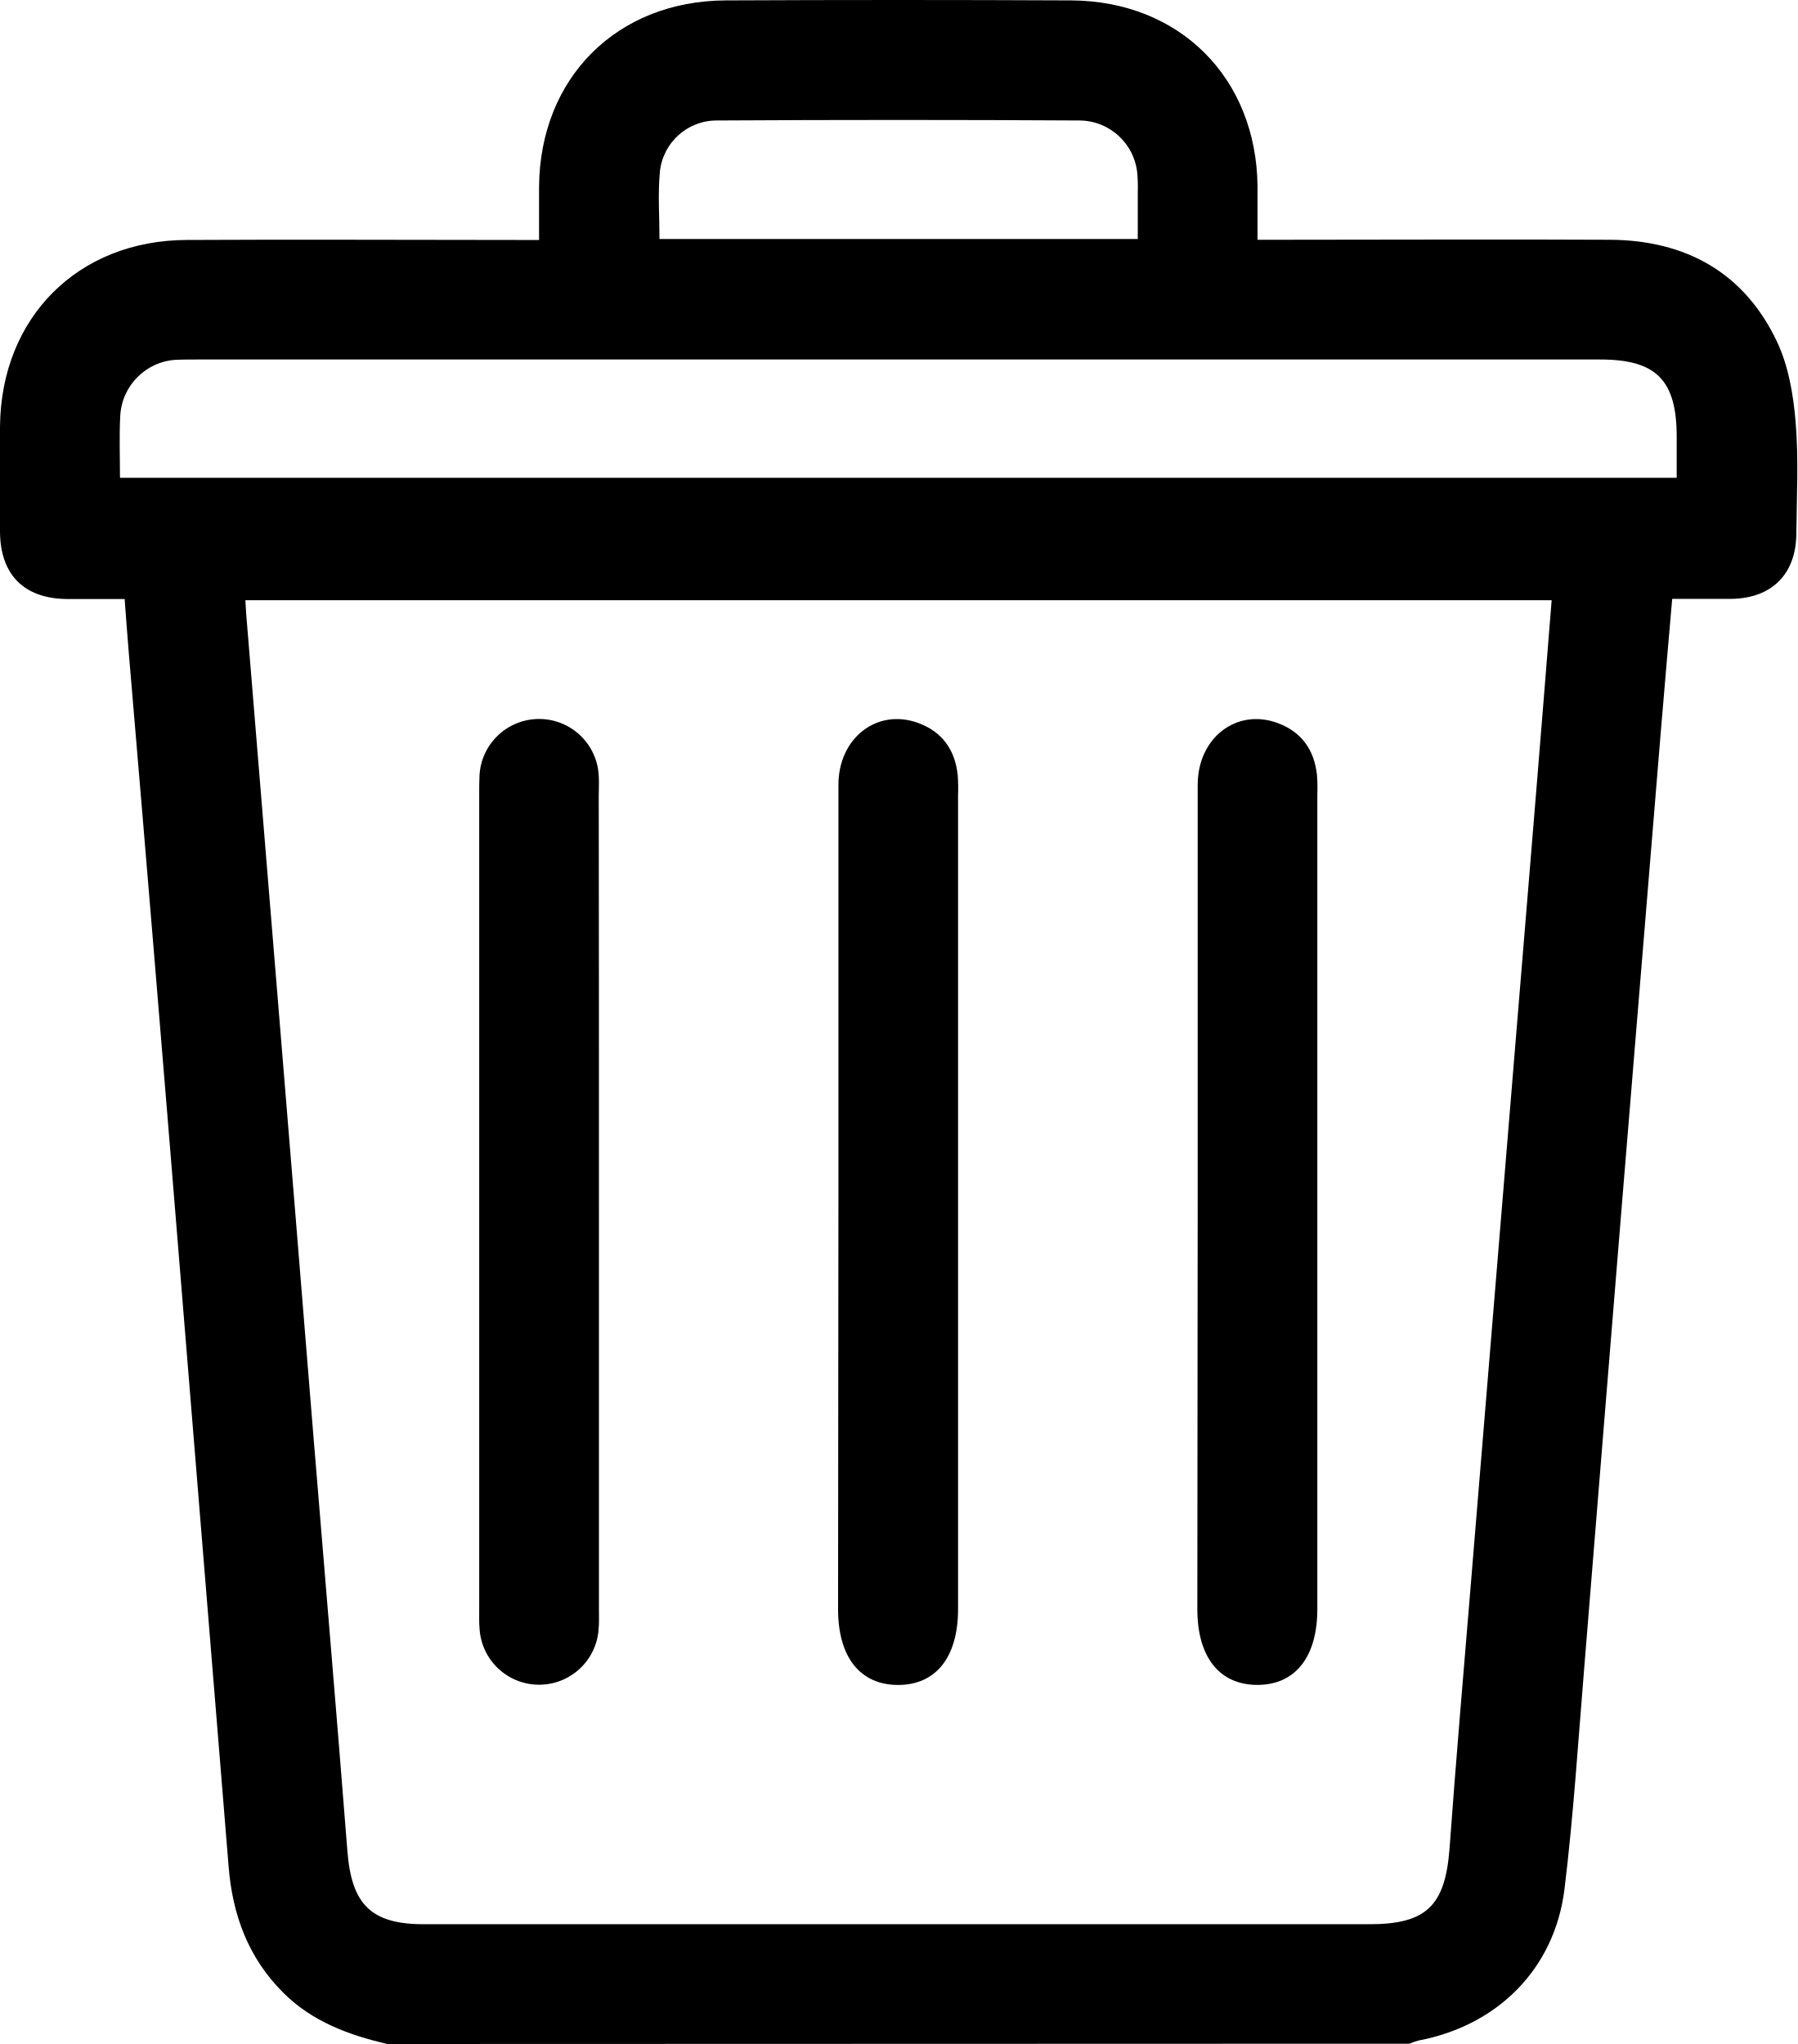
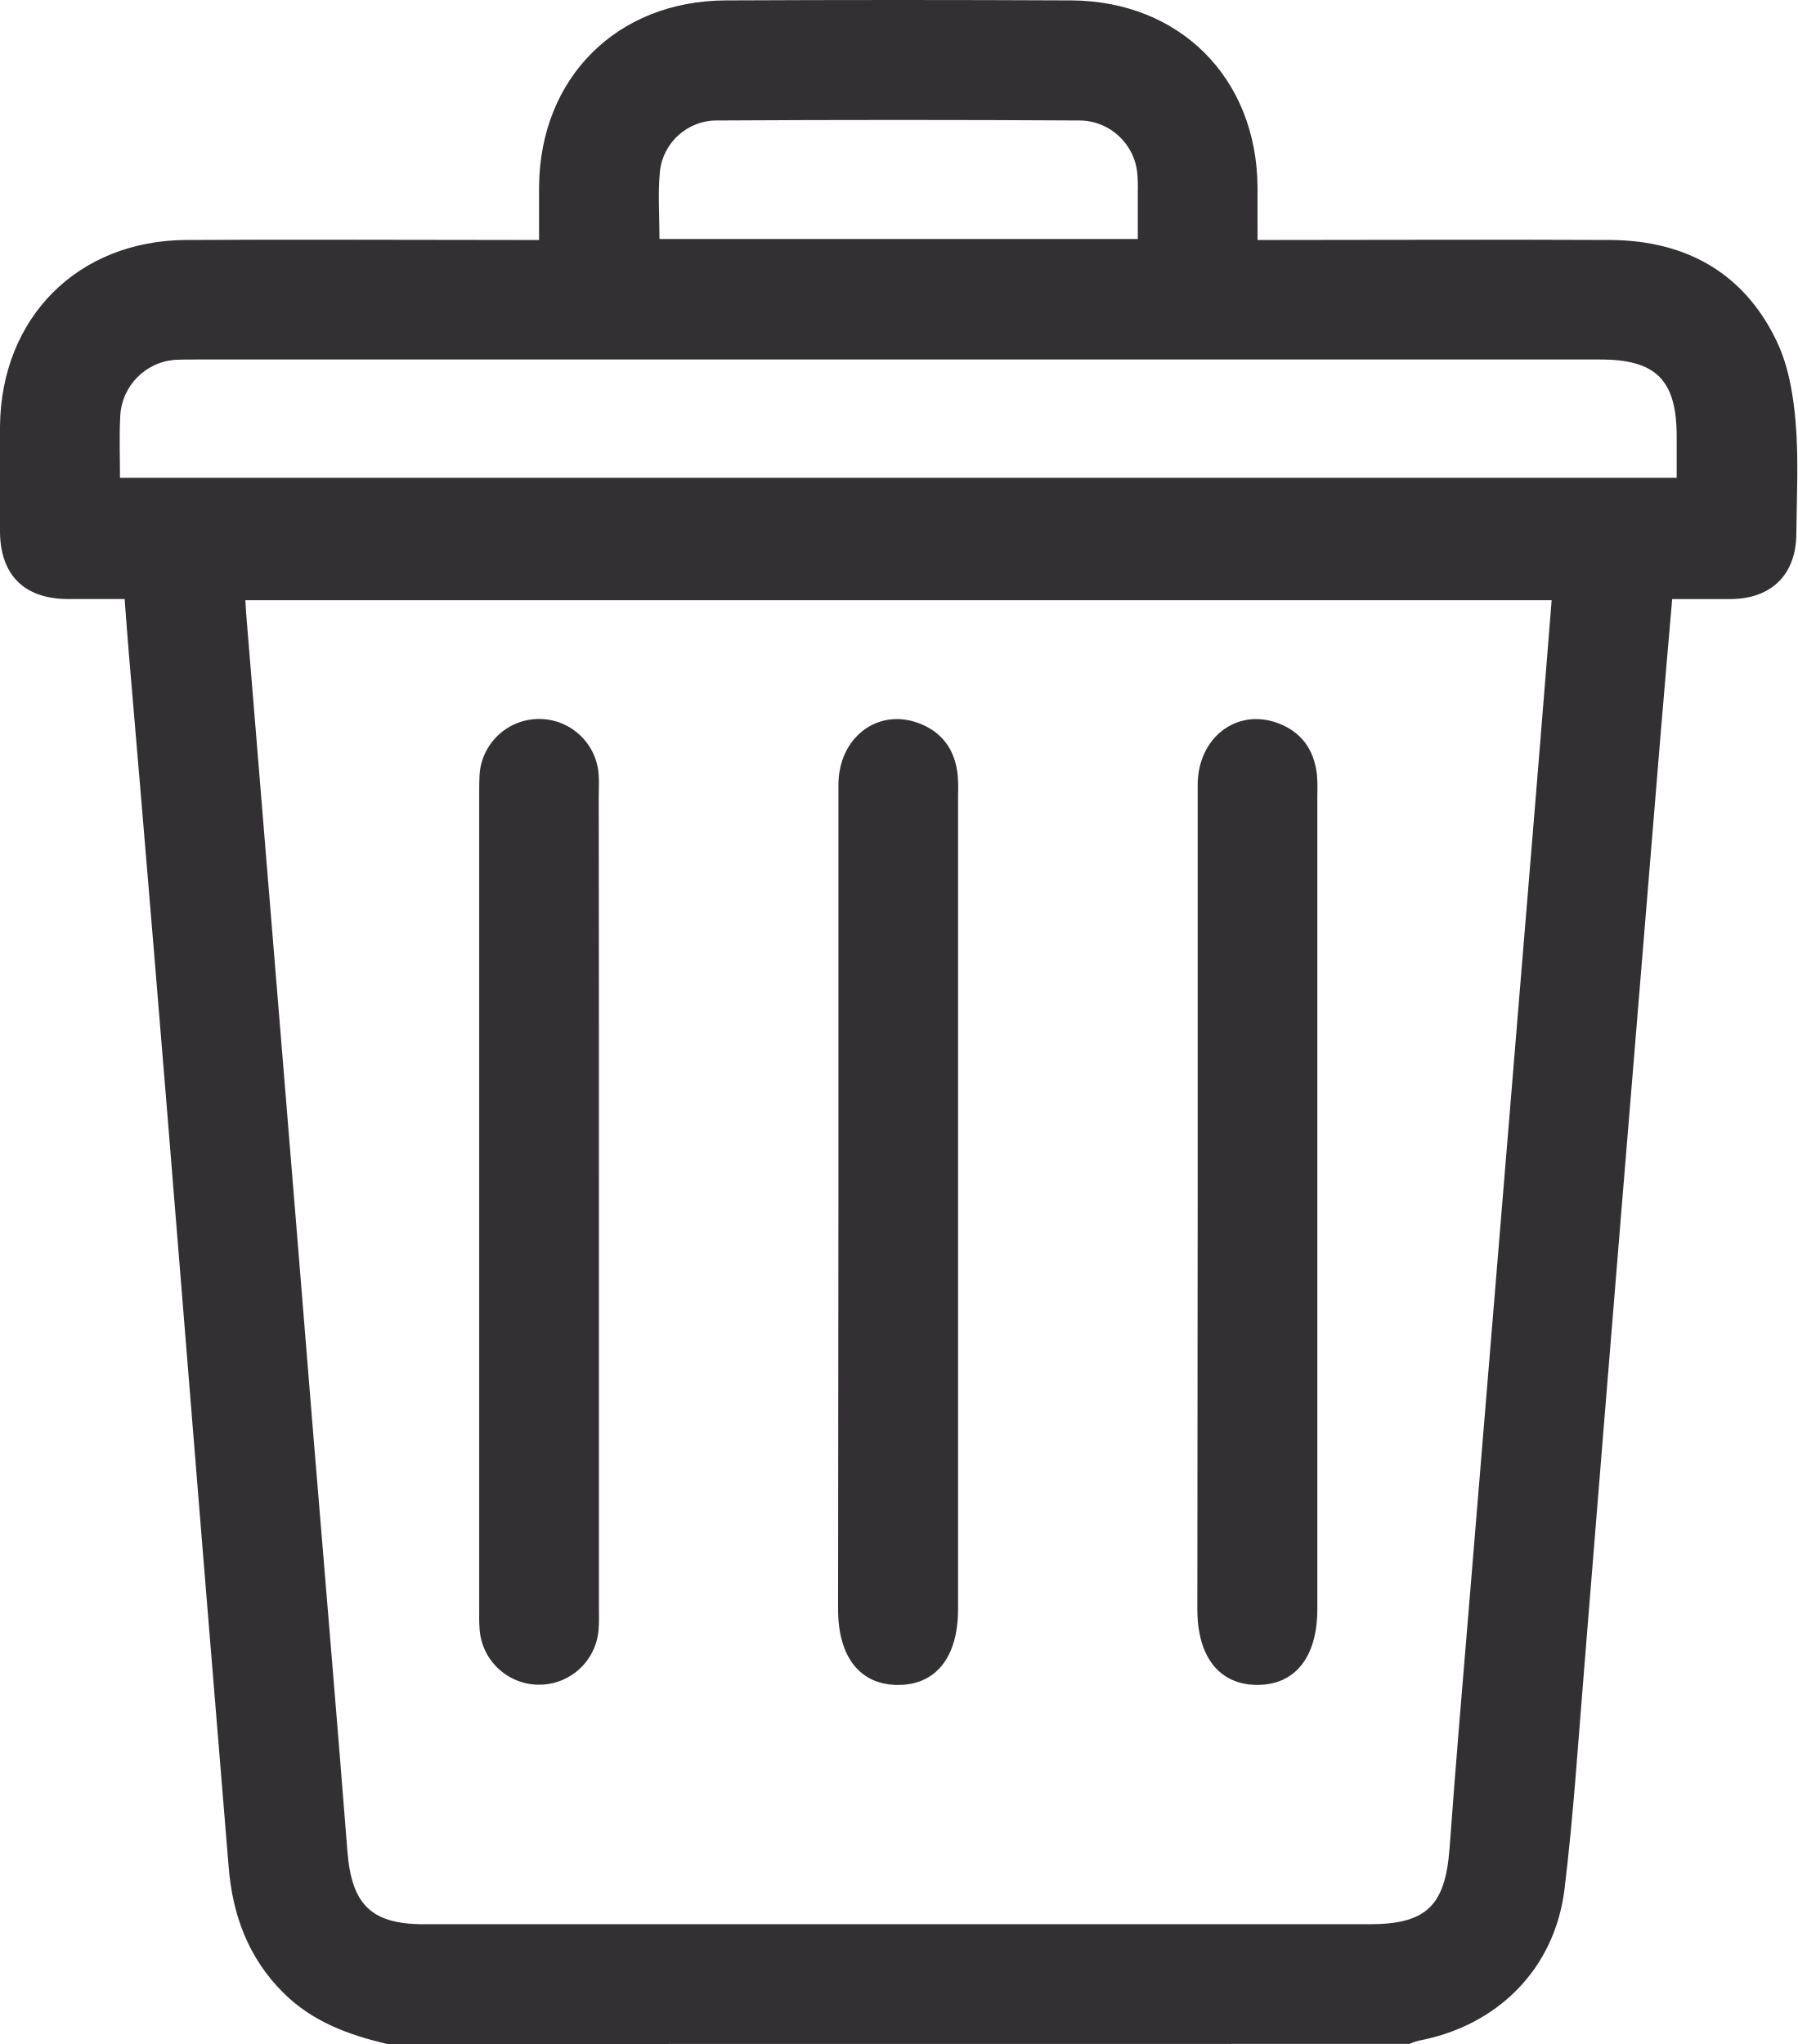
- <svg xmlns="http://www.w3.org/2000/svg" viewBox="0 0 359.51 408.86">
+ <svg xmlns="http://www.w3.org/2000/svg" viewBox="0 0 359.5 408.86">
+   <defs>
+     <style>.cls-1{fill:#333033;}</style>
+   </defs>
  <g id="Layer_2" data-name="Layer 2">
    <g id="Layer_1-2" data-name="Layer 1">
-       <path d="M77.48,408.86c-7.71-1.79-15-4.47-20.76-10.2-7.07-7-10.24-15.67-11-25.39Q40.76,312.63,35.84,252T25.77,130.71c-.29-3.44-.54-6.89-.84-10.89-3.95,0-7.75,0-11.54,0C4.83,119.74.09,115,0,106.43,0,99.38,0,92.33,0,85.27.22,63.52,15.56,48.1,37.3,48c22-.12,43.91,0,65.86,0h4.66c0-3.81,0-7.23,0-10.66C108,15.57,123.39.18,145.15.08q34.53-.16,69.06,0c21.75.1,37.11,15.5,37.32,37.23,0,3.42,0,6.85,0,10.65h4.66c21.95,0,43.91-.11,65.86,0,15.11.1,26.83,6.54,33.38,20.38,2.31,4.89,3.28,10.65,3.73,16.11.62,7.4.21,14.89.14,22.34-.07,8.06-4.9,12.87-12.95,13-3.84,0-7.68,0-11.88,0-.76,8.84-1.52,17.41-2.23,26q-3.93,47.52-7.82,95c-2.52,30.75-5,61.51-7.5,92.26-1.24,15-2.18,30-4,44.89-2,15.94-13.42,27.24-29.17,30.22a11.47,11.47,0,0,0-1.84.64Zm-28.4-288.8c.06,1,.09,1.8.15,2.57q3.33,40.56,6.65,81.11,3.38,41.14,6.71,82.3c2.3,28.09,4.7,56.18,6.9,84.28.84,10.63,4.75,14.58,15.27,14.58H273.93c11.4,0,15.13-3.72,16-15.1,1.28-17.64,2.81-35.26,4.26-52.88q3.45-42,6.92-83.89,3-36.37,6-72.75c1.1-13.34,2.16-26.69,3.25-40.22ZM24,95.58H335.37c0-2.93,0-5.57,0-8.22,0-11.32-4.08-15.45-15.29-15.45H39.16c-1.33,0-2.66,0-4,.06a11.85,11.85,0,0,0-11.1,11.1C23.83,87.17,24,91.28,24,95.58ZM227.58,47.81c0-3.36,0-6.4,0-9.43a32.85,32.85,0,0,0-.09-3.58A11.68,11.68,0,0,0,216,24.1q-36.28-.21-72.56,0A11.41,11.41,0,0,0,132,34.27c-.44,4.42-.09,8.92-.09,13.54Z" />
-       <path d="M119.8,240.65q0,40.52,0,81c0,1.47.06,2.94-.08,4.39a11.93,11.93,0,0,1-23.79-.13c-.12-1.32-.08-2.66-.08-4V158.69c0-1.2,0-2.4.06-3.6a11.94,11.94,0,0,1,23.85.14c.09,1.32,0,2.66,0,4Q119.81,199.93,119.8,240.65Z" />
-       <path d="M167.7,240q0-41.5,0-83c0-9.37,7.7-15.34,15.86-12.42,4.86,1.74,7.45,5.36,8,10.44a35.16,35.16,0,0,1,.07,4q0,81.44,0,162.87c0,9.57-4.41,15.15-12,15.15s-12-5.57-12-15.15Z" />
-       <path d="M239.56,240q0-41.52,0-83c0-9.37,7.7-15.34,15.86-12.42,4.86,1.74,7.45,5.36,8,10.44a35.34,35.34,0,0,1,.07,4q0,81.43,0,162.86c0,9.57-4.42,15.15-12,15.15s-12-5.57-12-15.16Z" />
+       <g id="Layer_2-2" data-name="Layer 2">
+         <g id="Layer_1-2-2" data-name="Layer 1-2">
+           <path class="cls-1" d="M77.48,408.86c-7.71-1.79-15-4.47-20.76-10.2-7.07-7-10.24-15.67-11-25.39q-5-60.64-9.88-121.27T25.77,130.71c-.29-3.44-.54-6.89-.84-10.89H13.39C4.83,119.74.09,115,0,106.43V85.27C.22,63.52,15.56,48.1,37.3,48c22-.12,43.91,0,65.86,0h4.66V37.34C108,15.57,123.39.18,145.15.08q34.53-.16,69.06,0c21.75.1,37.11,15.5,37.32,37.23V48h4.66c21.95,0,43.91-.11,65.86,0,15.11.1,26.83,6.54,33.38,20.38,2.31,4.89,3.28,10.65,3.73,16.11.62,7.4.21,14.89.14,22.34-.07,8.06-4.9,12.87-12.95,13H334.47c-.76,8.84-1.52,17.41-2.23,26q-3.93,47.52-7.82,95-3.78,46.13-7.5,92.26c-1.24,15-2.18,30-4,44.89-2,15.94-13.42,27.24-29.17,30.22a10.83,10.83,0,0,0-1.84.64Zm-28.4-288.8c.06,1,.09,1.8.15,2.57q3.33,40.56,6.65,81.11,3.38,41.14,6.71,82.3c2.3,28.09,4.7,56.18,6.9,84.28.84,10.63,4.75,14.58,15.27,14.58H273.93c11.4,0,15.13-3.72,16-15.1,1.28-17.64,2.81-35.26,4.26-52.88q3.45-42,6.92-83.89l6-72.75c1.1-13.34,2.16-26.69,3.25-40.22ZM24,95.58H335.37V87.36c0-11.32-4.08-15.45-15.29-15.45H39.16c-1.33,0-2.66,0-4,.06a11.86,11.86,0,0,0-11.1,11.1C23.83,87.17,24,91.28,24,95.58ZM227.58,47.81V38.38a30.57,30.57,0,0,0-.09-3.58A11.68,11.68,0,0,0,216,24.1q-36.28-.21-72.56,0A11.42,11.42,0,0,0,132,34.27c-.44,4.42-.09,8.92-.09,13.54Z" />
+           <path class="cls-1" d="M119.8,240.65v81c0,1.47.06,2.94-.08,4.39a11.93,11.93,0,0,1-23.79-.13c-.12-1.32-.08-2.66-.08-4V158.69c0-1.2,0-2.4.06-3.6a11.94,11.94,0,0,1,23.85.14c.09,1.32,0,2.66,0,4Q119.81,199.93,119.8,240.65Z" />
+           <path class="cls-1" d="M167.7,240V157c0-9.37,7.7-15.34,15.86-12.42,4.86,1.74,7.45,5.36,8,10.44a35.6,35.6,0,0,1,.07,4V321.89c0,9.57-4.41,15.15-12,15.15s-12-5.57-12-15.15Z" />
+           <path class="cls-1" d="M239.56,240V157c0-9.37,7.7-15.34,15.86-12.42,4.86,1.74,7.45,5.36,8,10.44a35.6,35.6,0,0,1,.07,4V321.88c0,9.57-4.42,15.15-12,15.15s-12-5.57-12-15.16Z" />
+         </g>
+       </g>
    </g>
  </g>
</svg>
